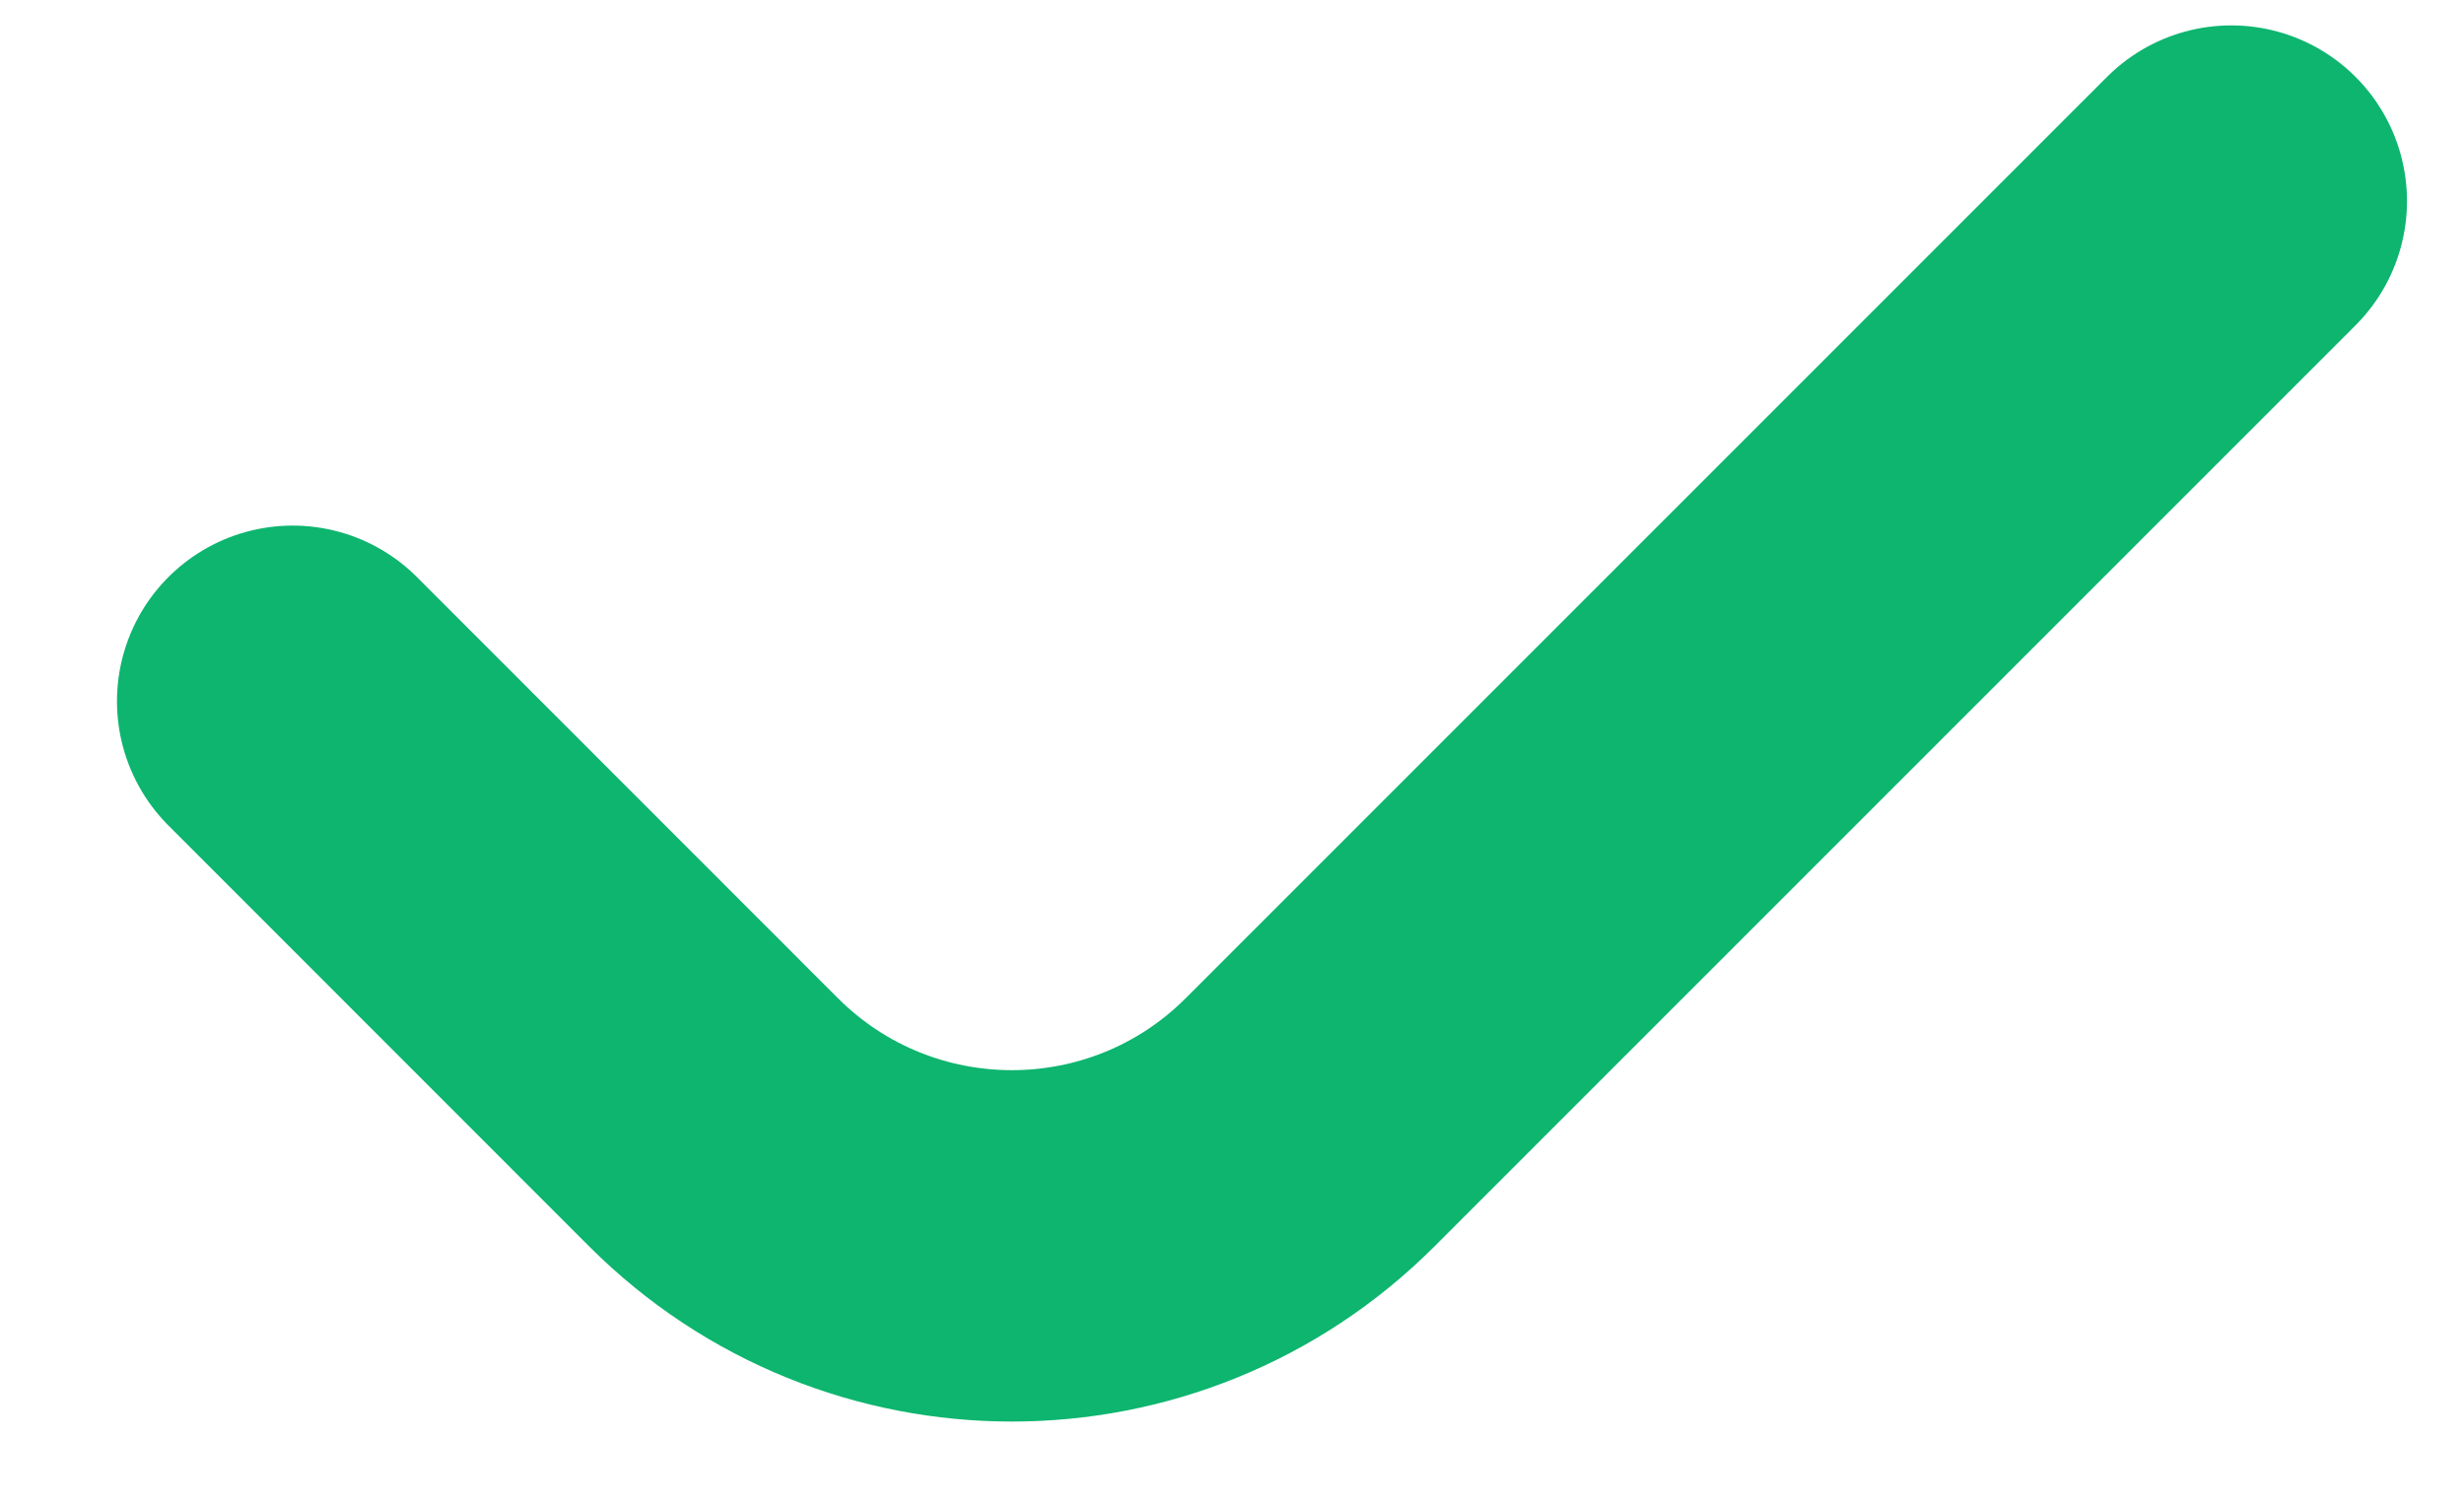
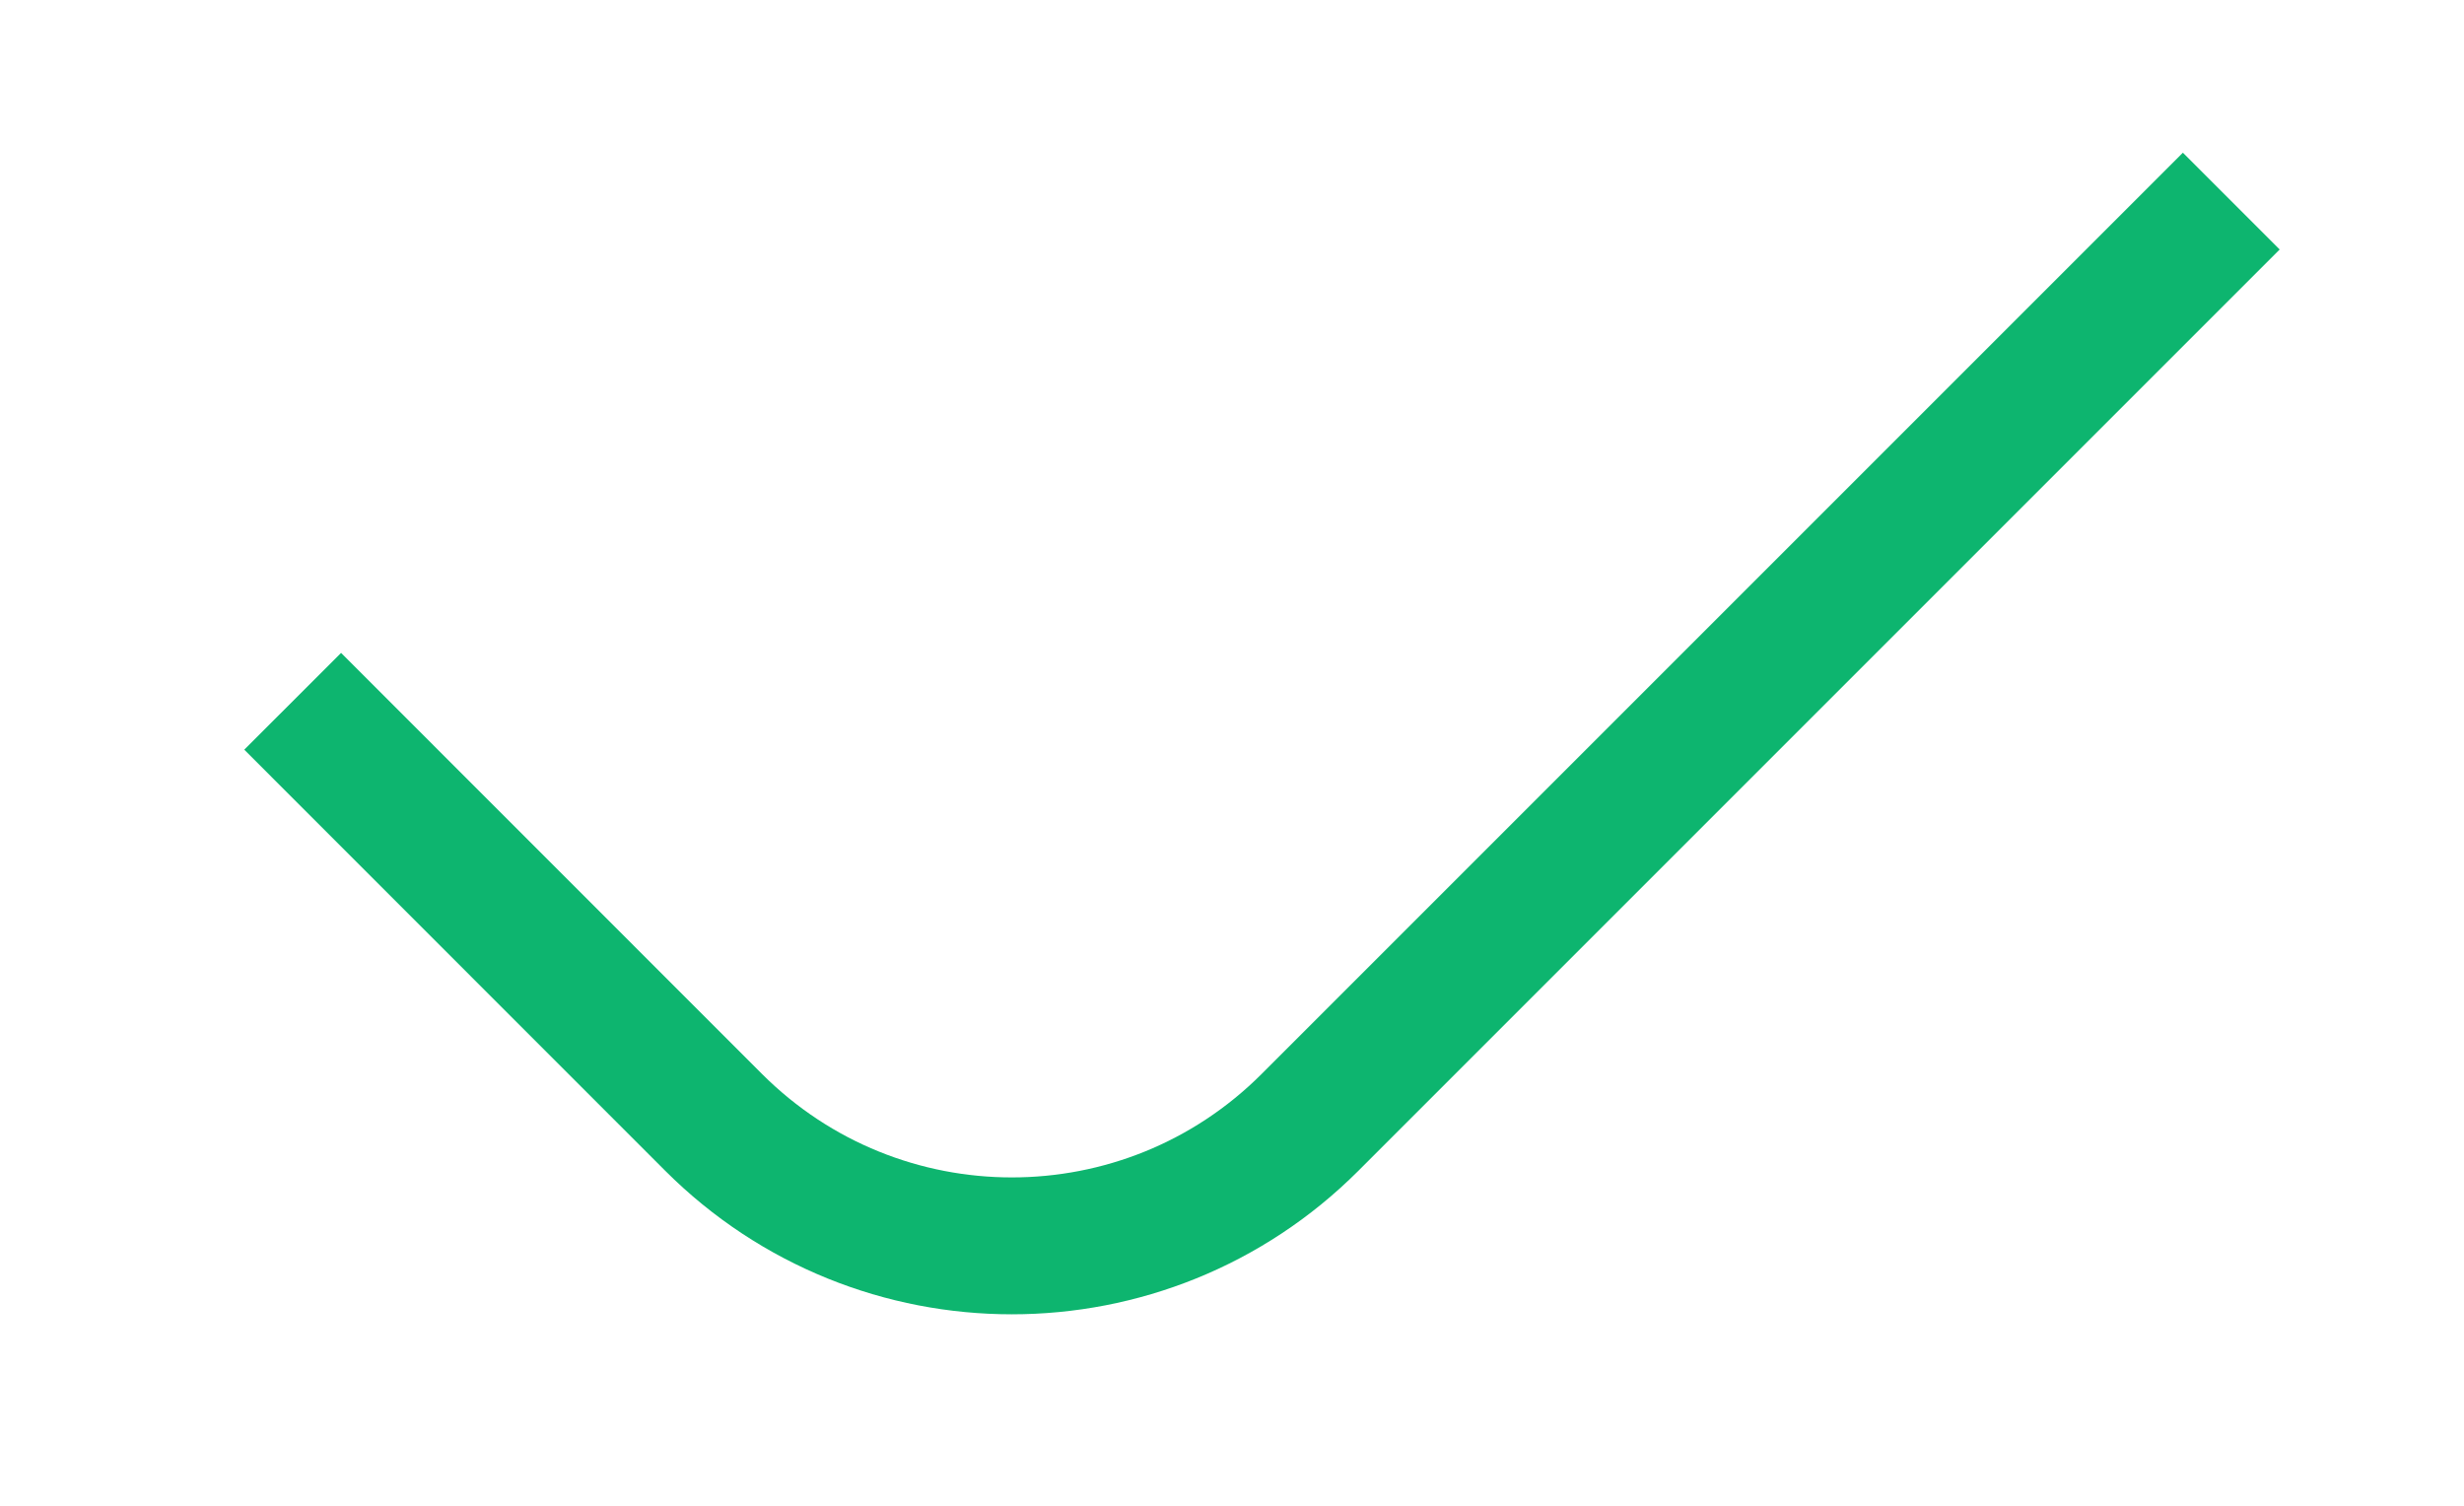
<svg xmlns="http://www.w3.org/2000/svg" width="18" height="11" viewBox="0 0 18 11" fill="none">
-   <path d="M2.138 5.123L5.213 8.199C6.417 9.402 8.367 9.402 9.57 8.199L16.3 1.469" stroke="#0DB56F" stroke-width="2.567" stroke-linecap="round" stroke-linejoin="round" />
+   <path d="M2.138 5.123L5.213 8.199C6.417 9.402 8.367 9.402 9.57 8.199L16.3 1.469" stroke="#0DB56F" strokeWidth="2.567" strokeLinecap="round" strokeLinejoin="round" />
</svg>
